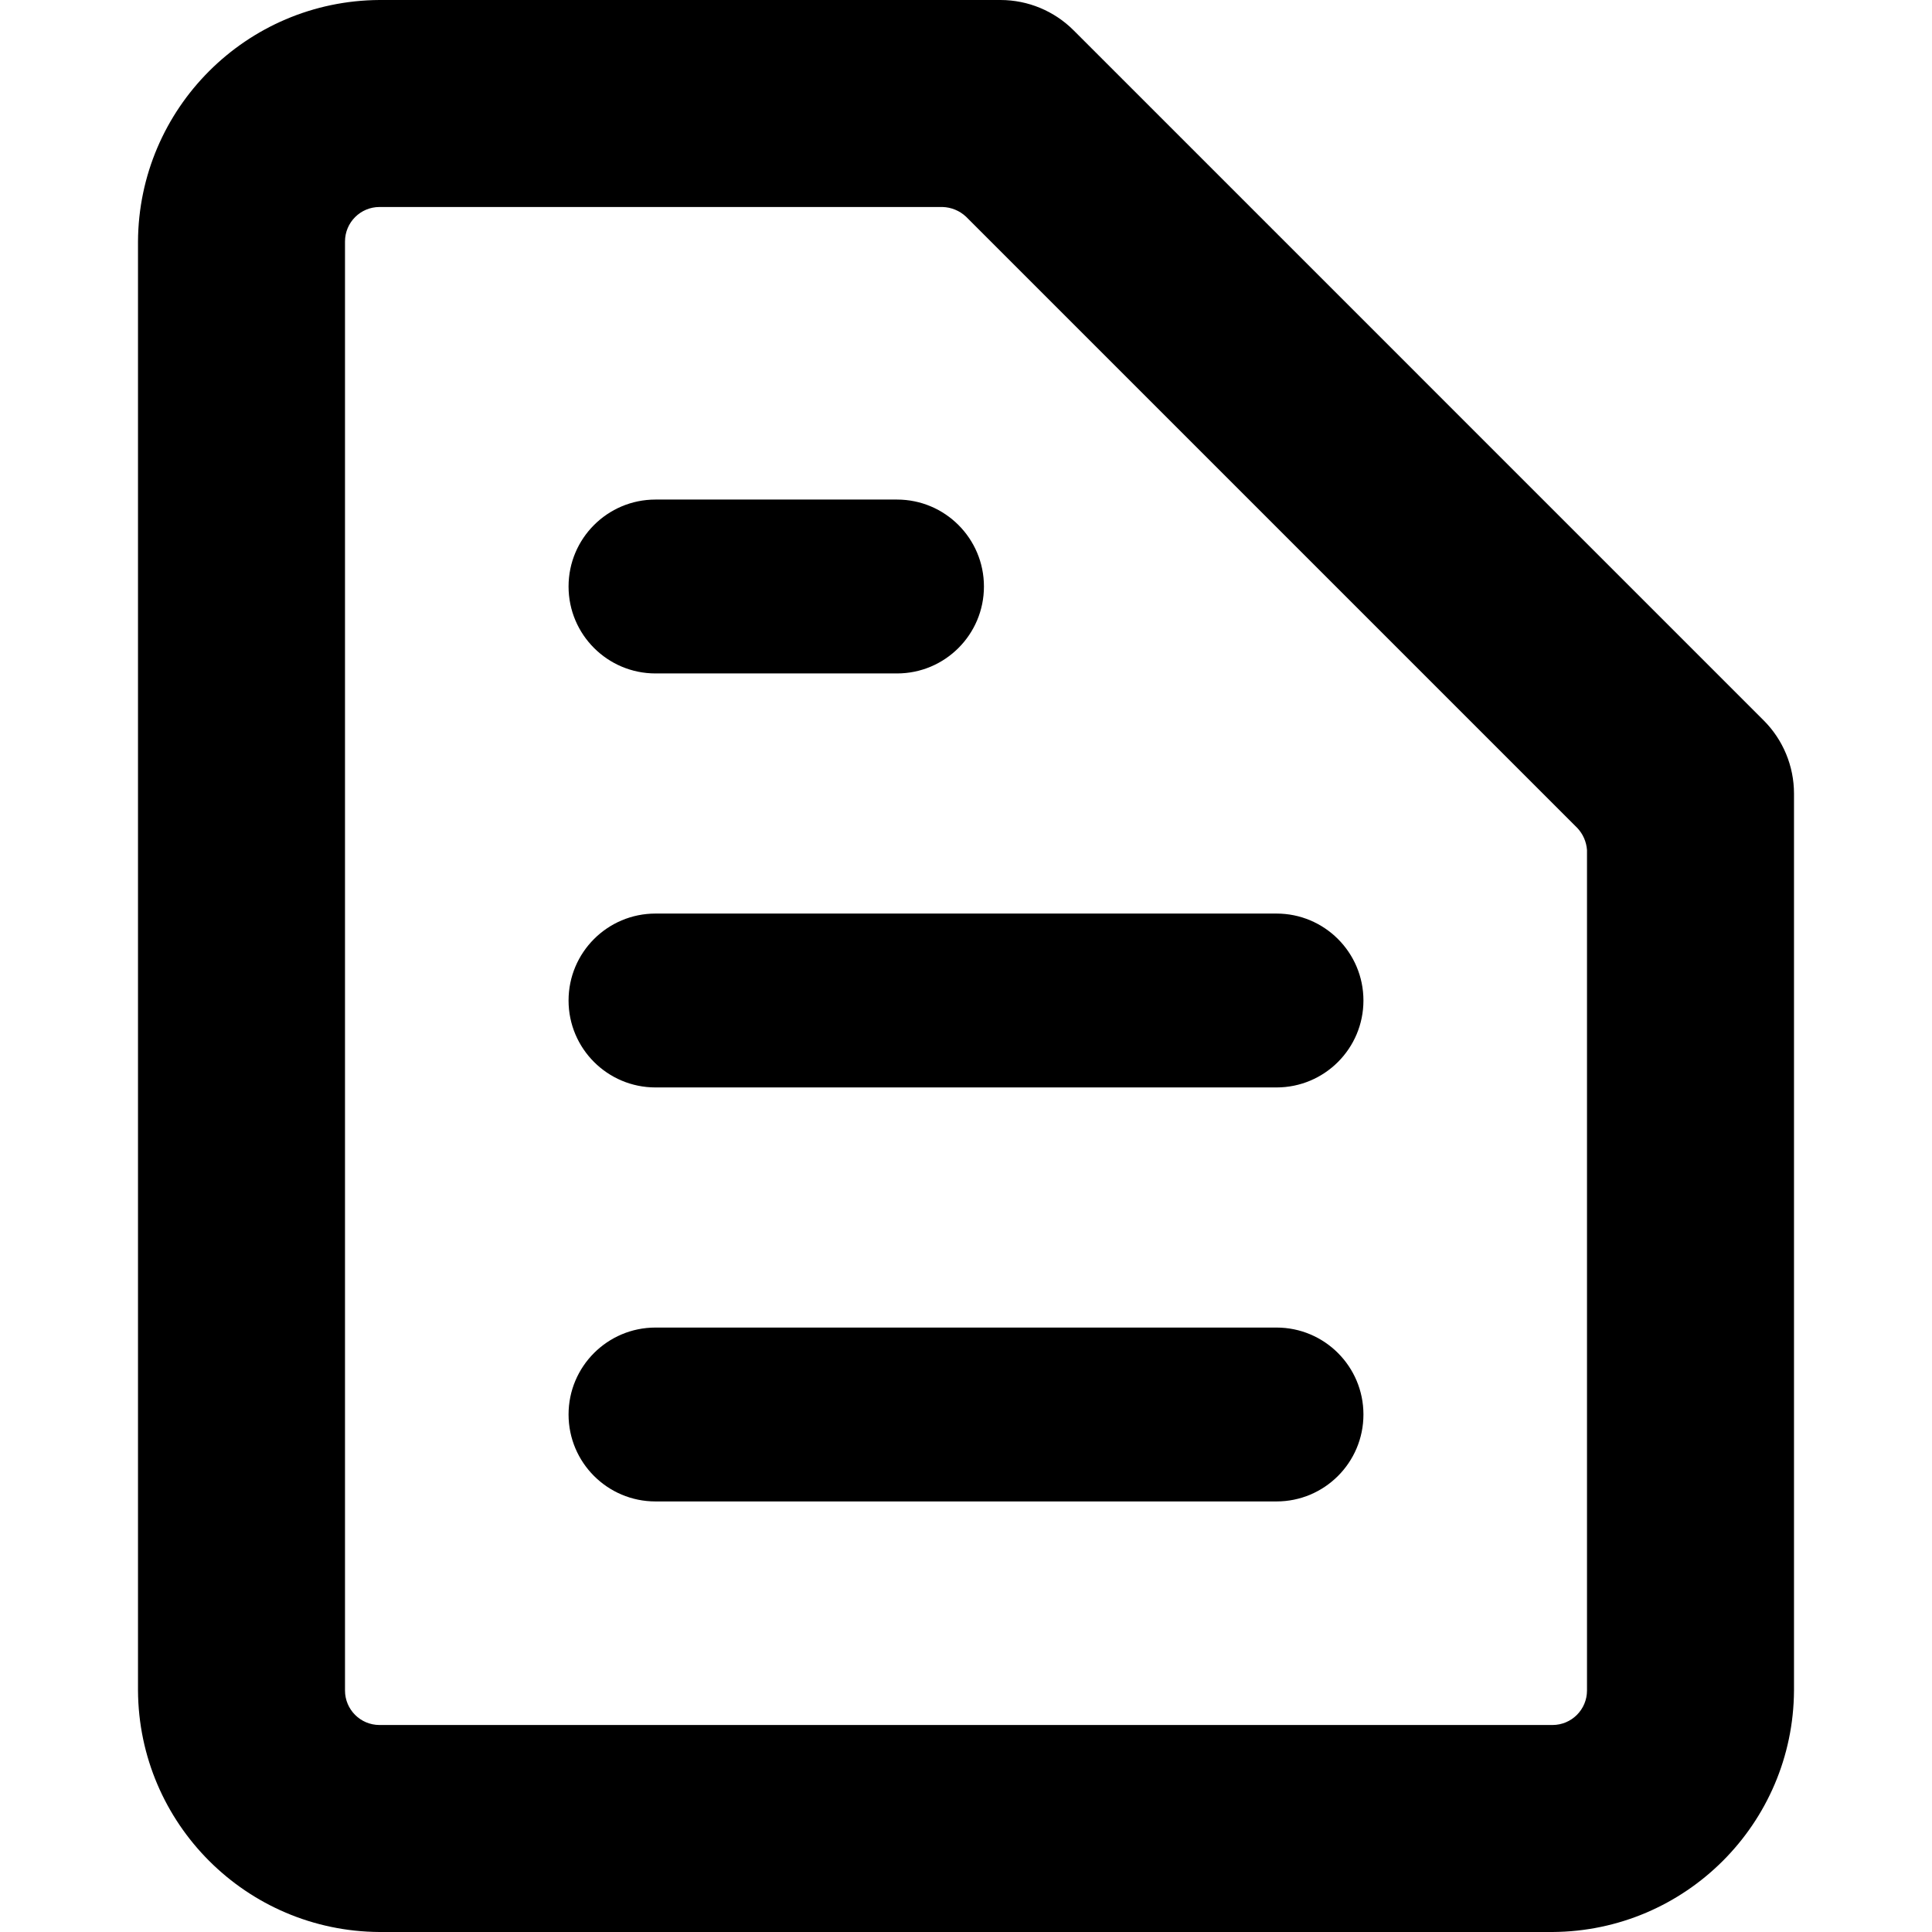
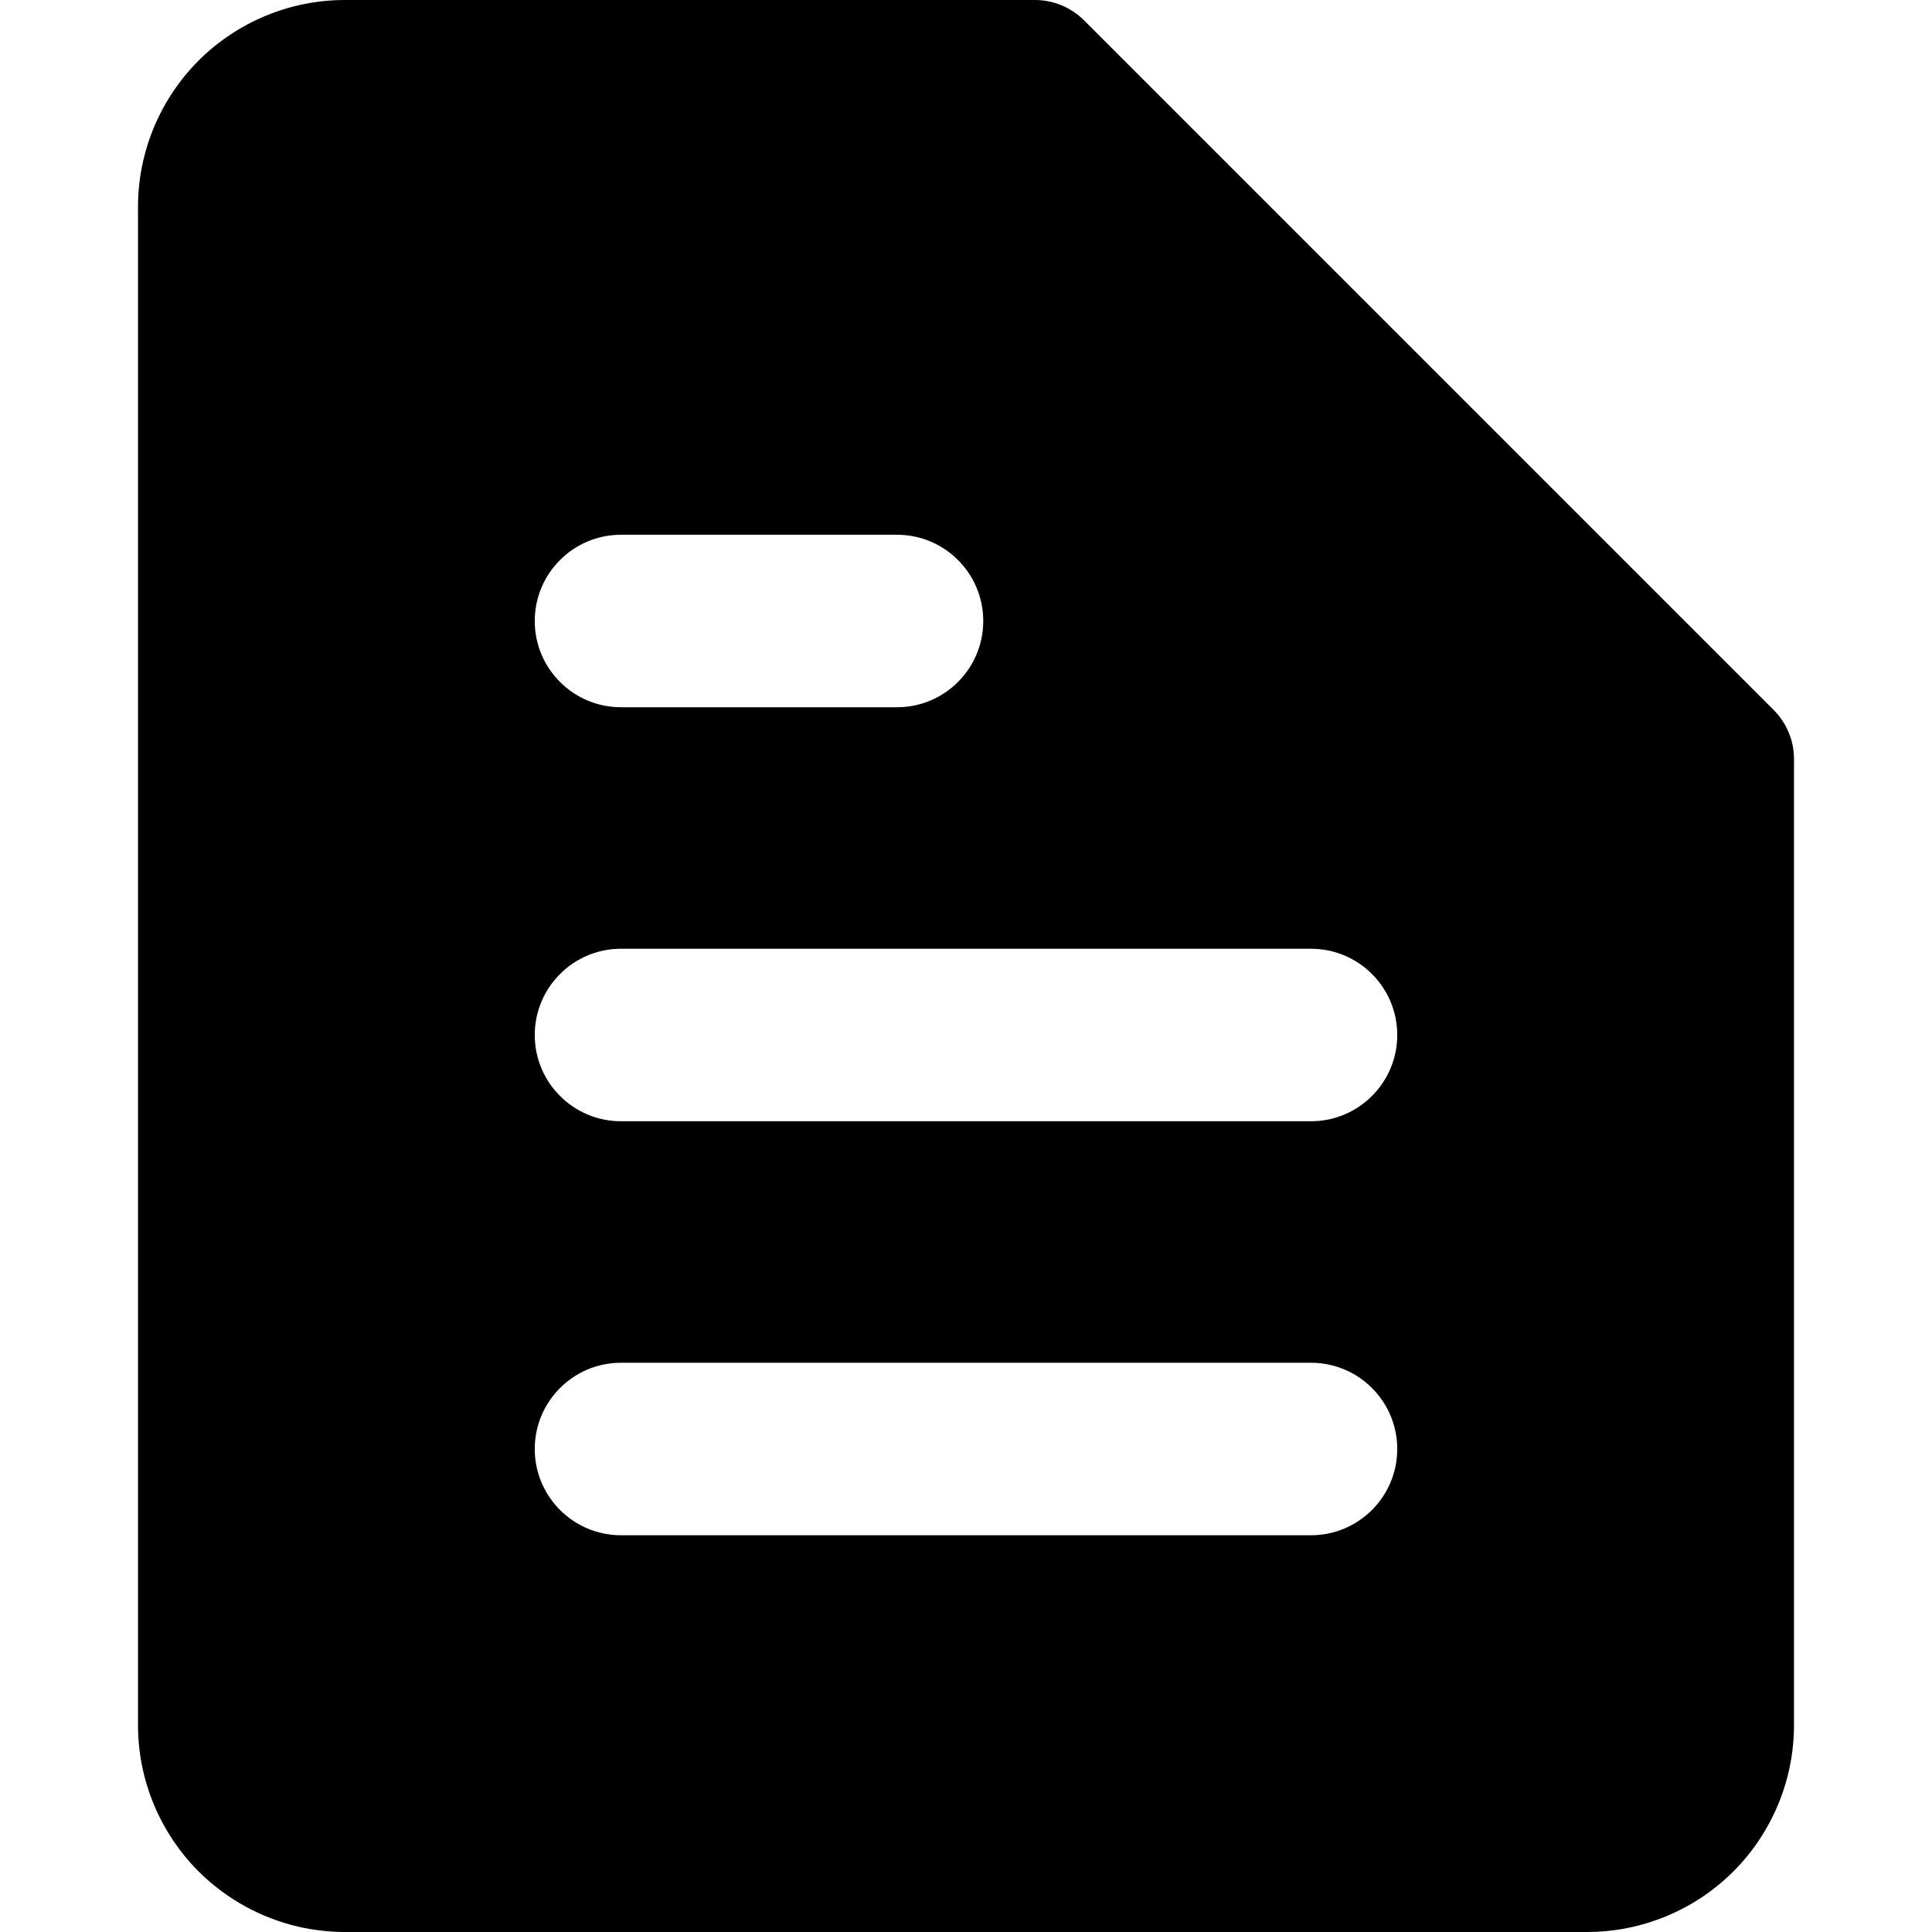
- <svg xmlns="http://www.w3.org/2000/svg" viewBox="0 0 48 48">
-   <g transform="matrix(3.428571,0,0,3.428571,0,0)">
-     <g>
-       <path d="M11.25,14H2.75A1.76,1.76,0,0,1,1,12.25V1.75A1.76,1.76,0,0,1,2.75,0h4.5a.75.75,0,0,1,.53.22l5,5a.75.75,0,0,1,.22.53v6.5A1.76,1.76,0,0,1,11.25,14ZM2.75,1.5a.25.25,0,0,0-.25.25v10.5a.25.25,0,0,0,.25.25h8.5a.25.25,0,0,0,.25-.25V6.16A.26.26,0,0,0,11.43,6L7,1.57a.26.26,0,0,0-.17-.07Z" />
-       <path d="M6.5,4.88H4.75a.63.63,0,0,1,0-1.26H6.5a.63.63,0,0,1,0,1.26Z" />
-       <path d="M9.25,7.88H4.75a.63.63,0,0,1,0-1.26h4.5a.63.63,0,0,1,0,1.26Z" />
-       <path d="M9.25,10.88H4.75a.63.63,0,0,1,0-1.26h4.5a.63.63,0,0,1,0,1.26Z" />
-     </g>
-   </g>
+ <svg xmlns="http://www.w3.org/2000/svg" viewBox="0 0 14 14">
+   <path fill-rule="evenodd" d="M1.439 0.439C1.721 0.158 2.102 0 2.5 0H7.5C7.633 0 7.76 0.053 7.854 0.146L12.854 5.146C12.947 5.24 13 5.367 13 5.5V12.5C13 12.898 12.842 13.279 12.561 13.561C12.279 13.842 11.898 14 11.5 14H2.5C2.102 14 1.721 13.842 1.439 13.561C1.158 13.279 1 12.898 1 12.5V1.5C1 1.102 1.158 0.721 1.439 0.439ZM4.5 3.875C4.155 3.875 3.875 4.155 3.875 4.5C3.875 4.845 4.155 5.125 4.5 5.125H6.5C6.845 5.125 7.125 4.845 7.125 4.5C7.125 4.155 6.845 3.875 6.5 3.875H4.5ZM3.875 7.5C3.875 7.155 4.155 6.875 4.5 6.875H9.5C9.845 6.875 10.125 7.155 10.125 7.5C10.125 7.845 9.845 8.125 9.5 8.125H4.5C4.155 8.125 3.875 7.845 3.875 7.5ZM4.5 9.875C4.155 9.875 3.875 10.155 3.875 10.5C3.875 10.845 4.155 11.125 4.5 11.125H9.5C9.845 11.125 10.125 10.845 10.125 10.5C10.125 10.155 9.845 9.875 9.5 9.875H4.5Z" clip-rule="evenodd" />
</svg>
